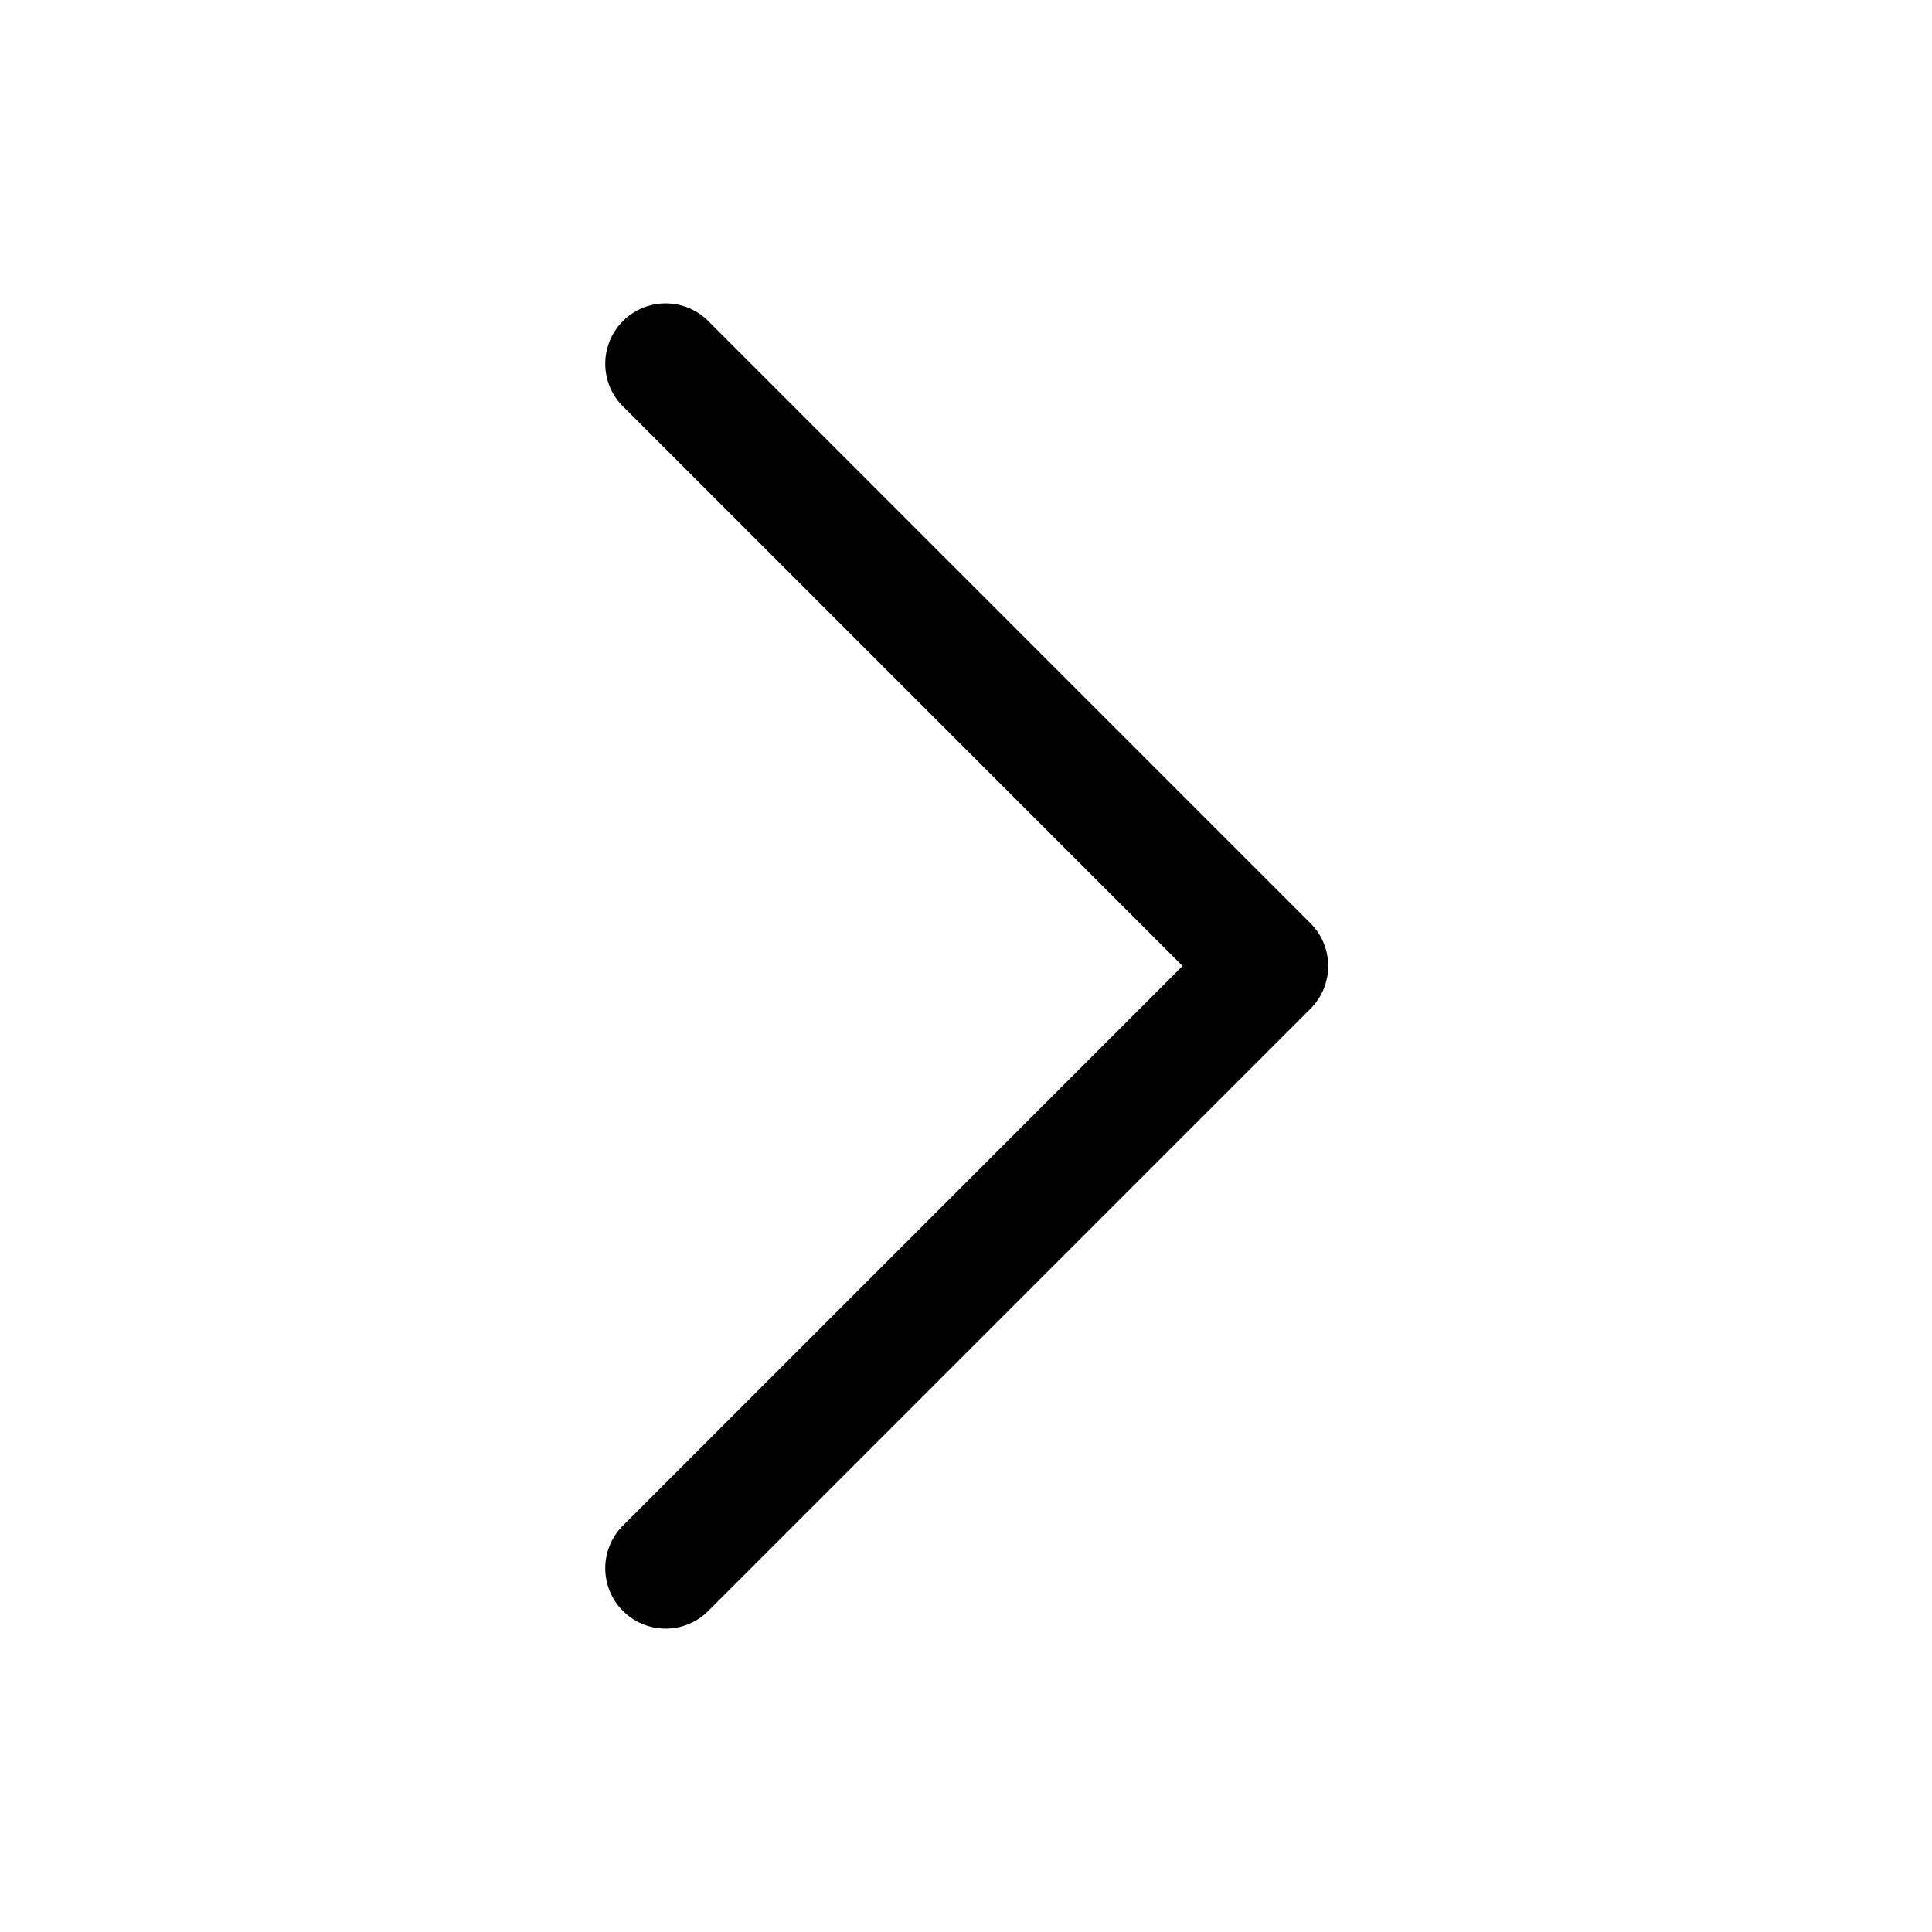
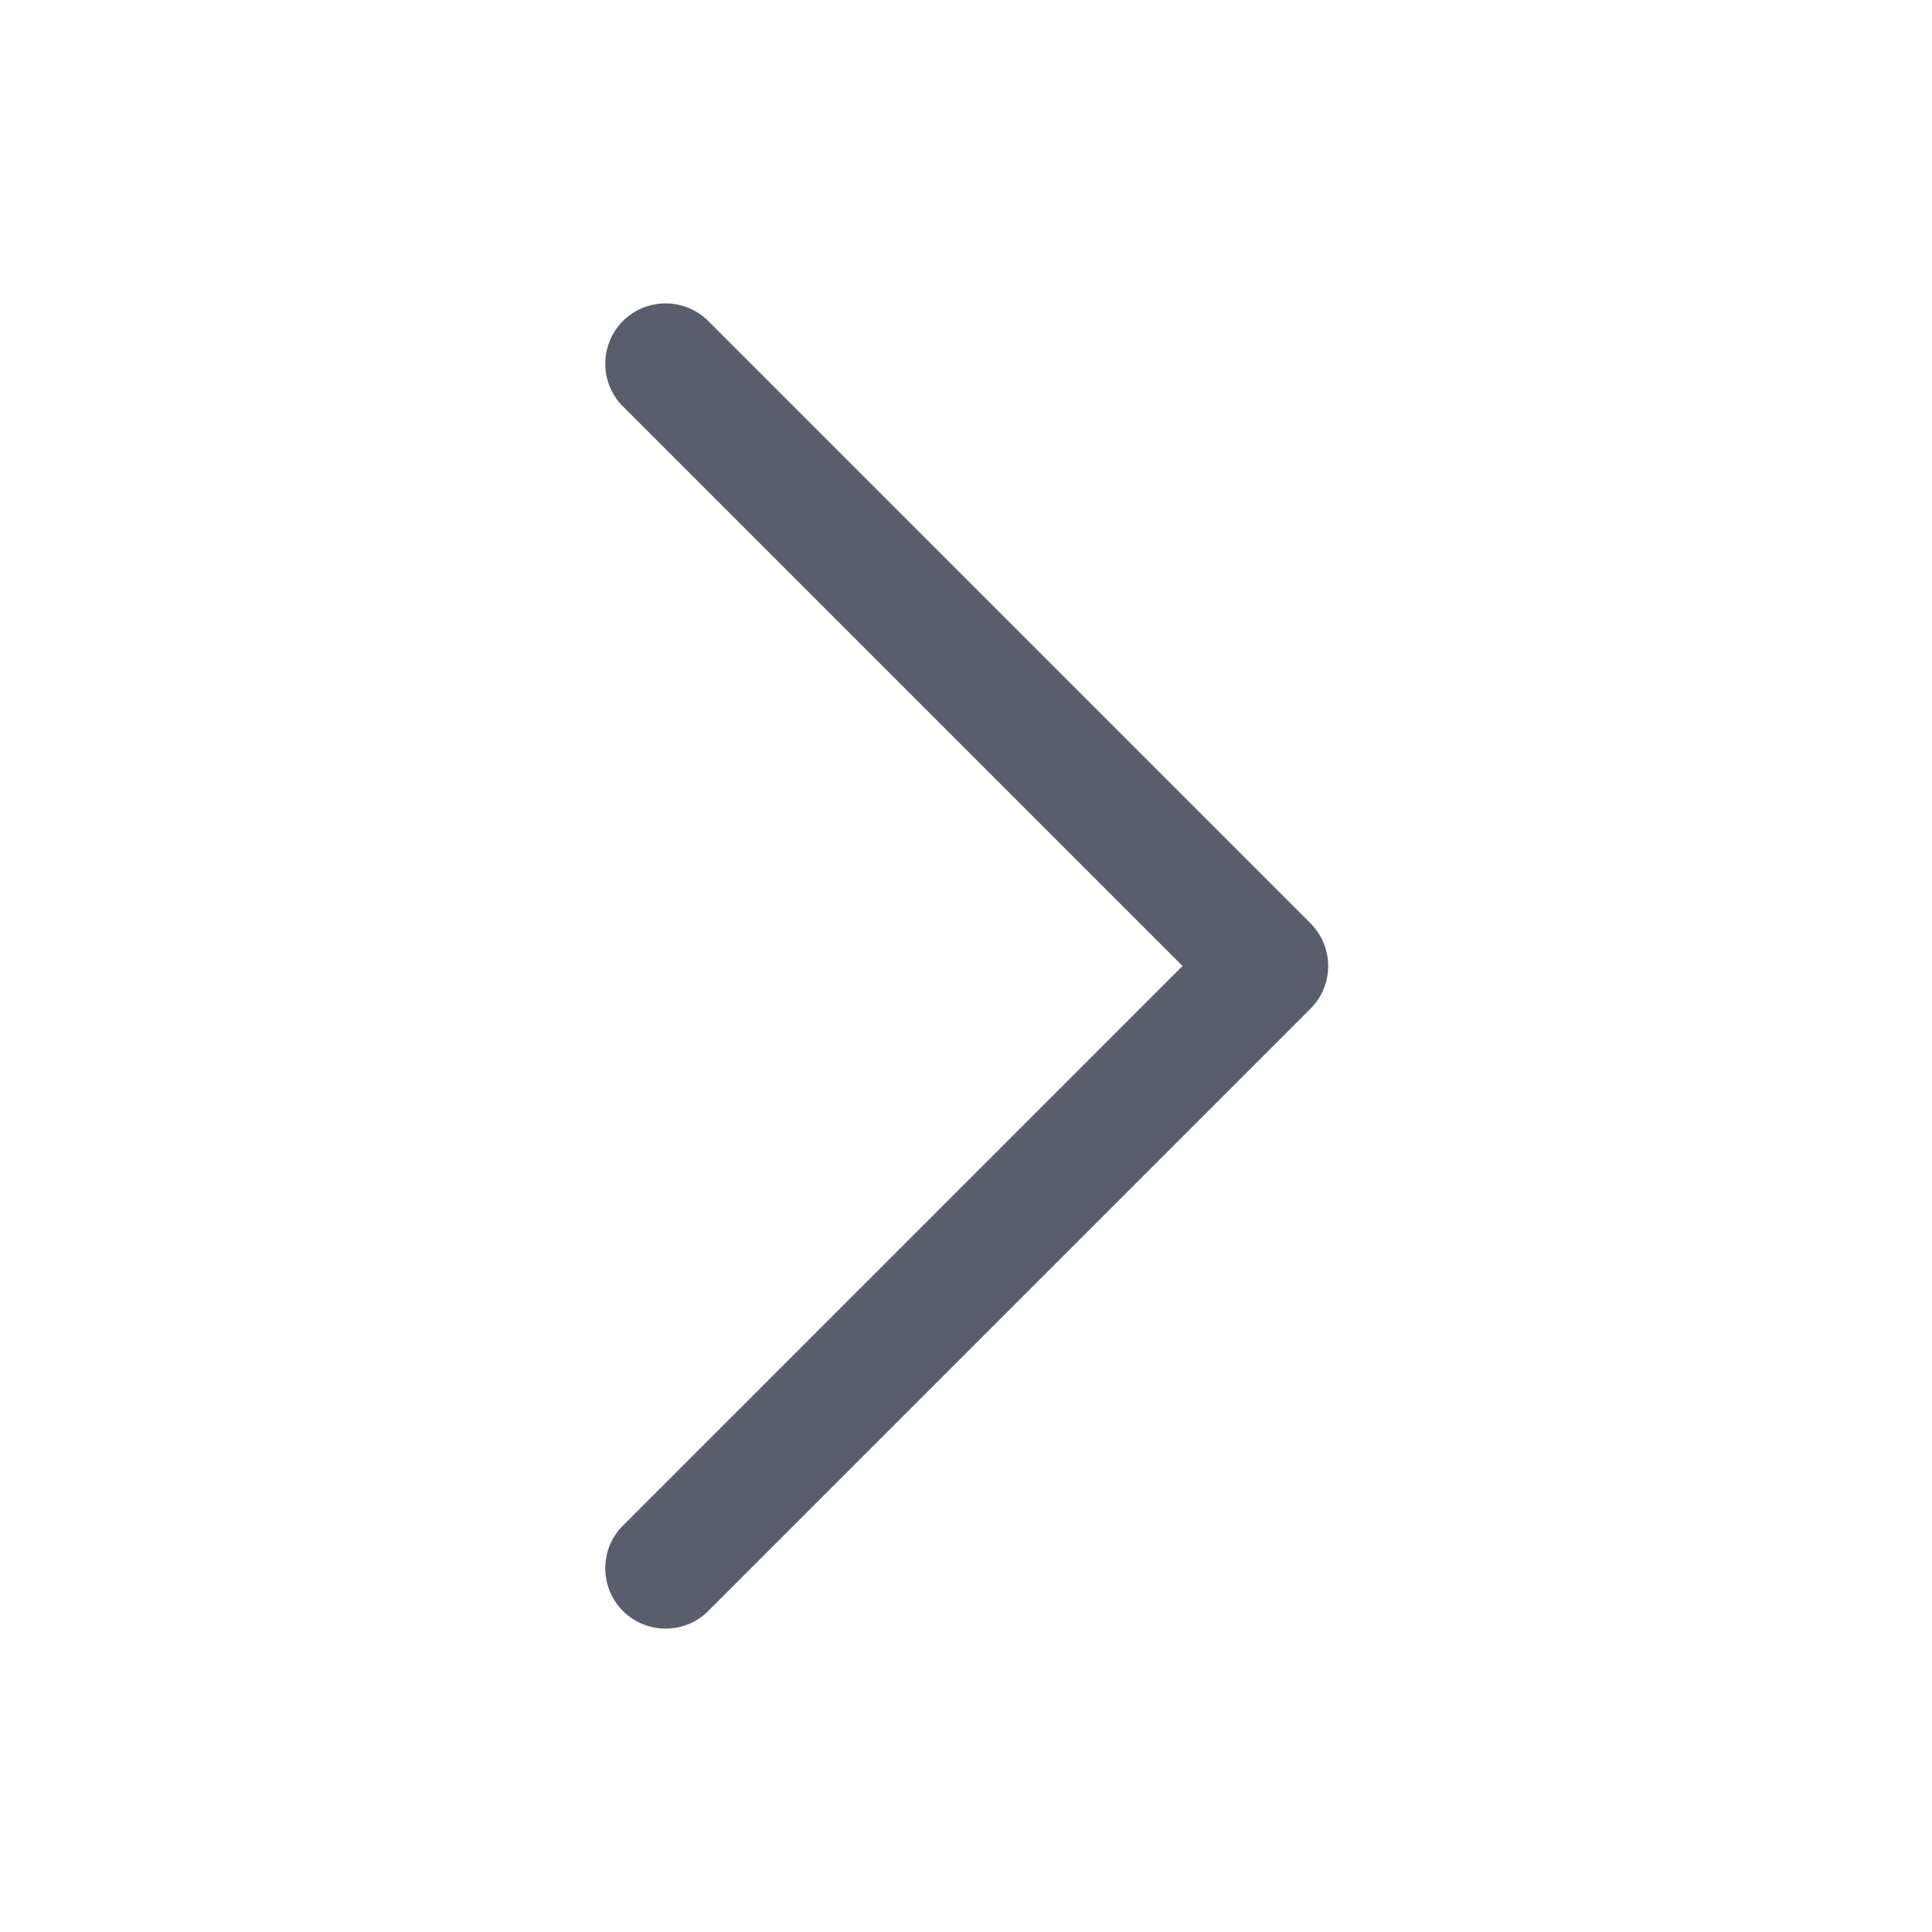
- <svg xmlns="http://www.w3.org/2000/svg" viewBox="0 0 24 24" fill="currentColor" class="w-6 h-6">
-   <path fill-rule="evenodd" d="M16.28 11.47a.75.75 0 010 1.06l-7.5 7.5a.75.75 0 01-1.06-1.06L14.69 12 7.72 5.03a.75.75 0 011.06-1.06l7.5 7.5z" clip-rule="evenodd" />
+ <svg xmlns="http://www.w3.org/2000/svg" width="24" height="24" viewBox="0 0 24 24" fill="none">
+   <path fill-rule="evenodd" clip-rule="evenodd" d="M16.28 11.47C16.421 11.611 16.499 11.801 16.499 12C16.499 12.199 16.421 12.389 16.28 12.53L8.78 20.03C8.638 20.163 8.45 20.235 8.256 20.231C8.061 20.228 7.876 20.149 7.738 20.012C7.601 19.874 7.522 19.689 7.519 19.495C7.515 19.3 7.588 19.112 7.72 18.97L14.69 12L7.72 5.03C7.588 4.888 7.515 4.7 7.519 4.506C7.522 4.311 7.601 4.126 7.738 3.988C7.876 3.851 8.061 3.772 8.256 3.769C8.45 3.765 8.638 3.838 8.78 3.97L16.28 11.47Z" fill="#5A5D6C" />
</svg>
